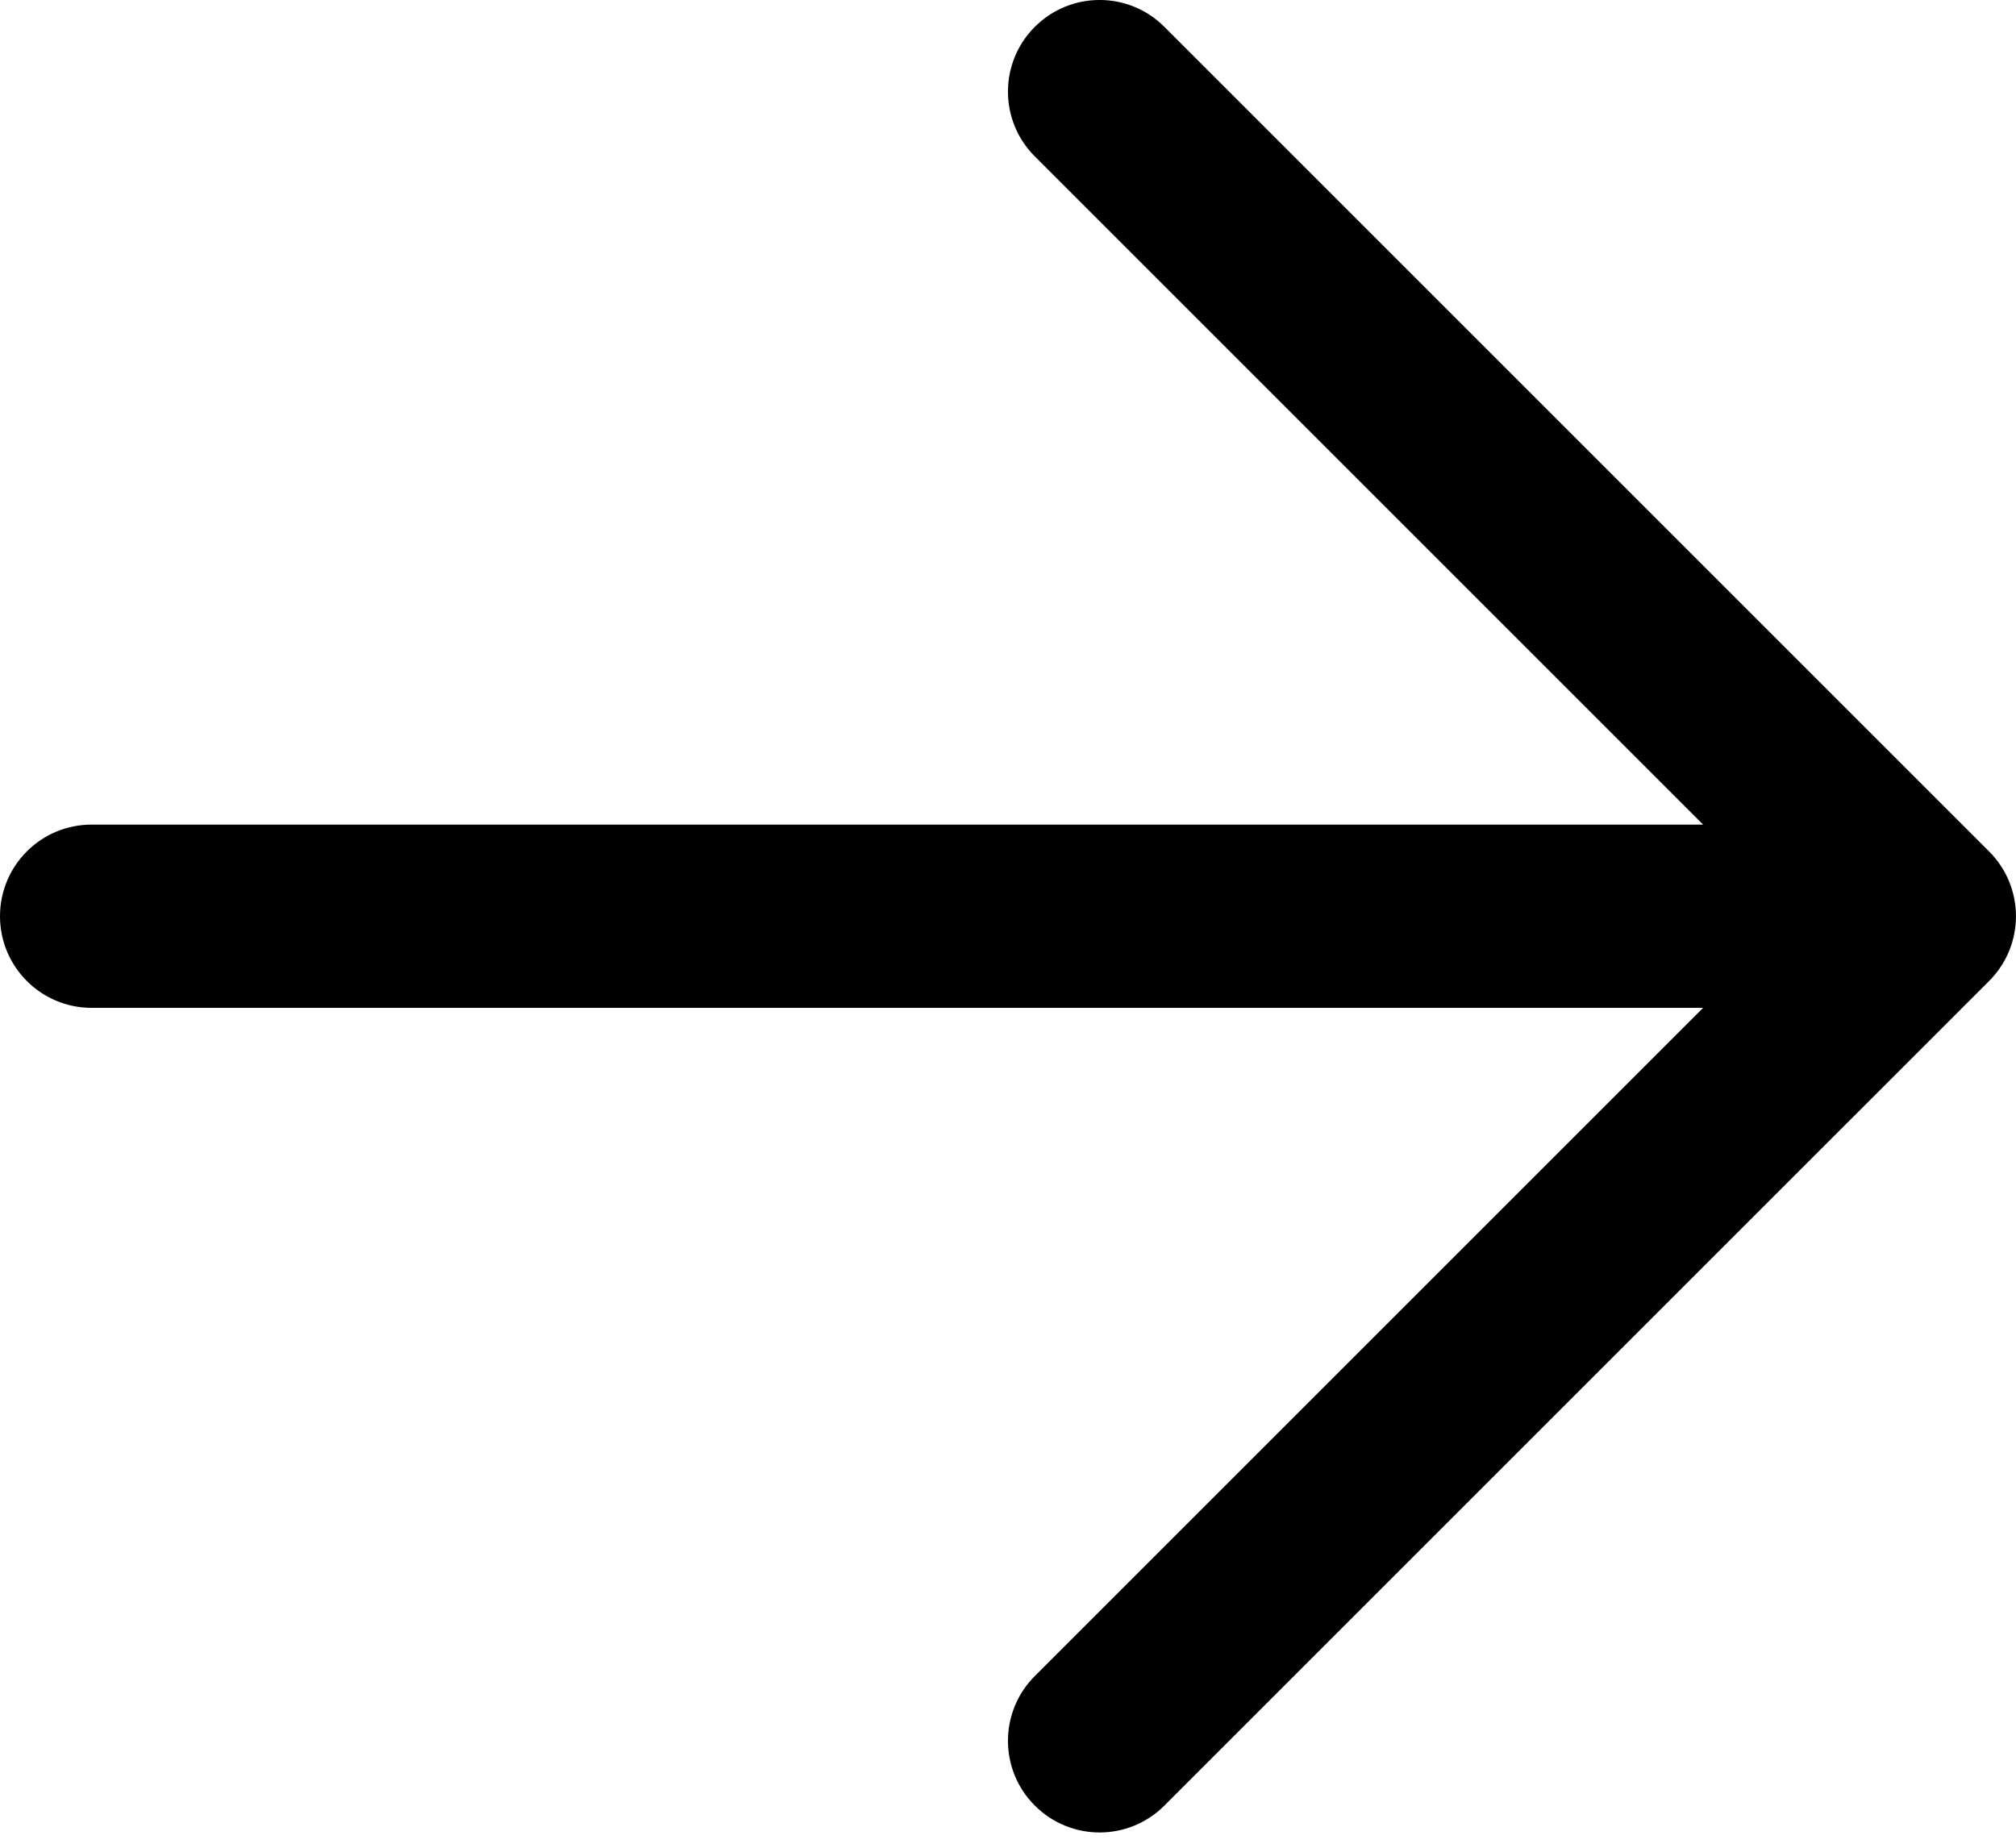
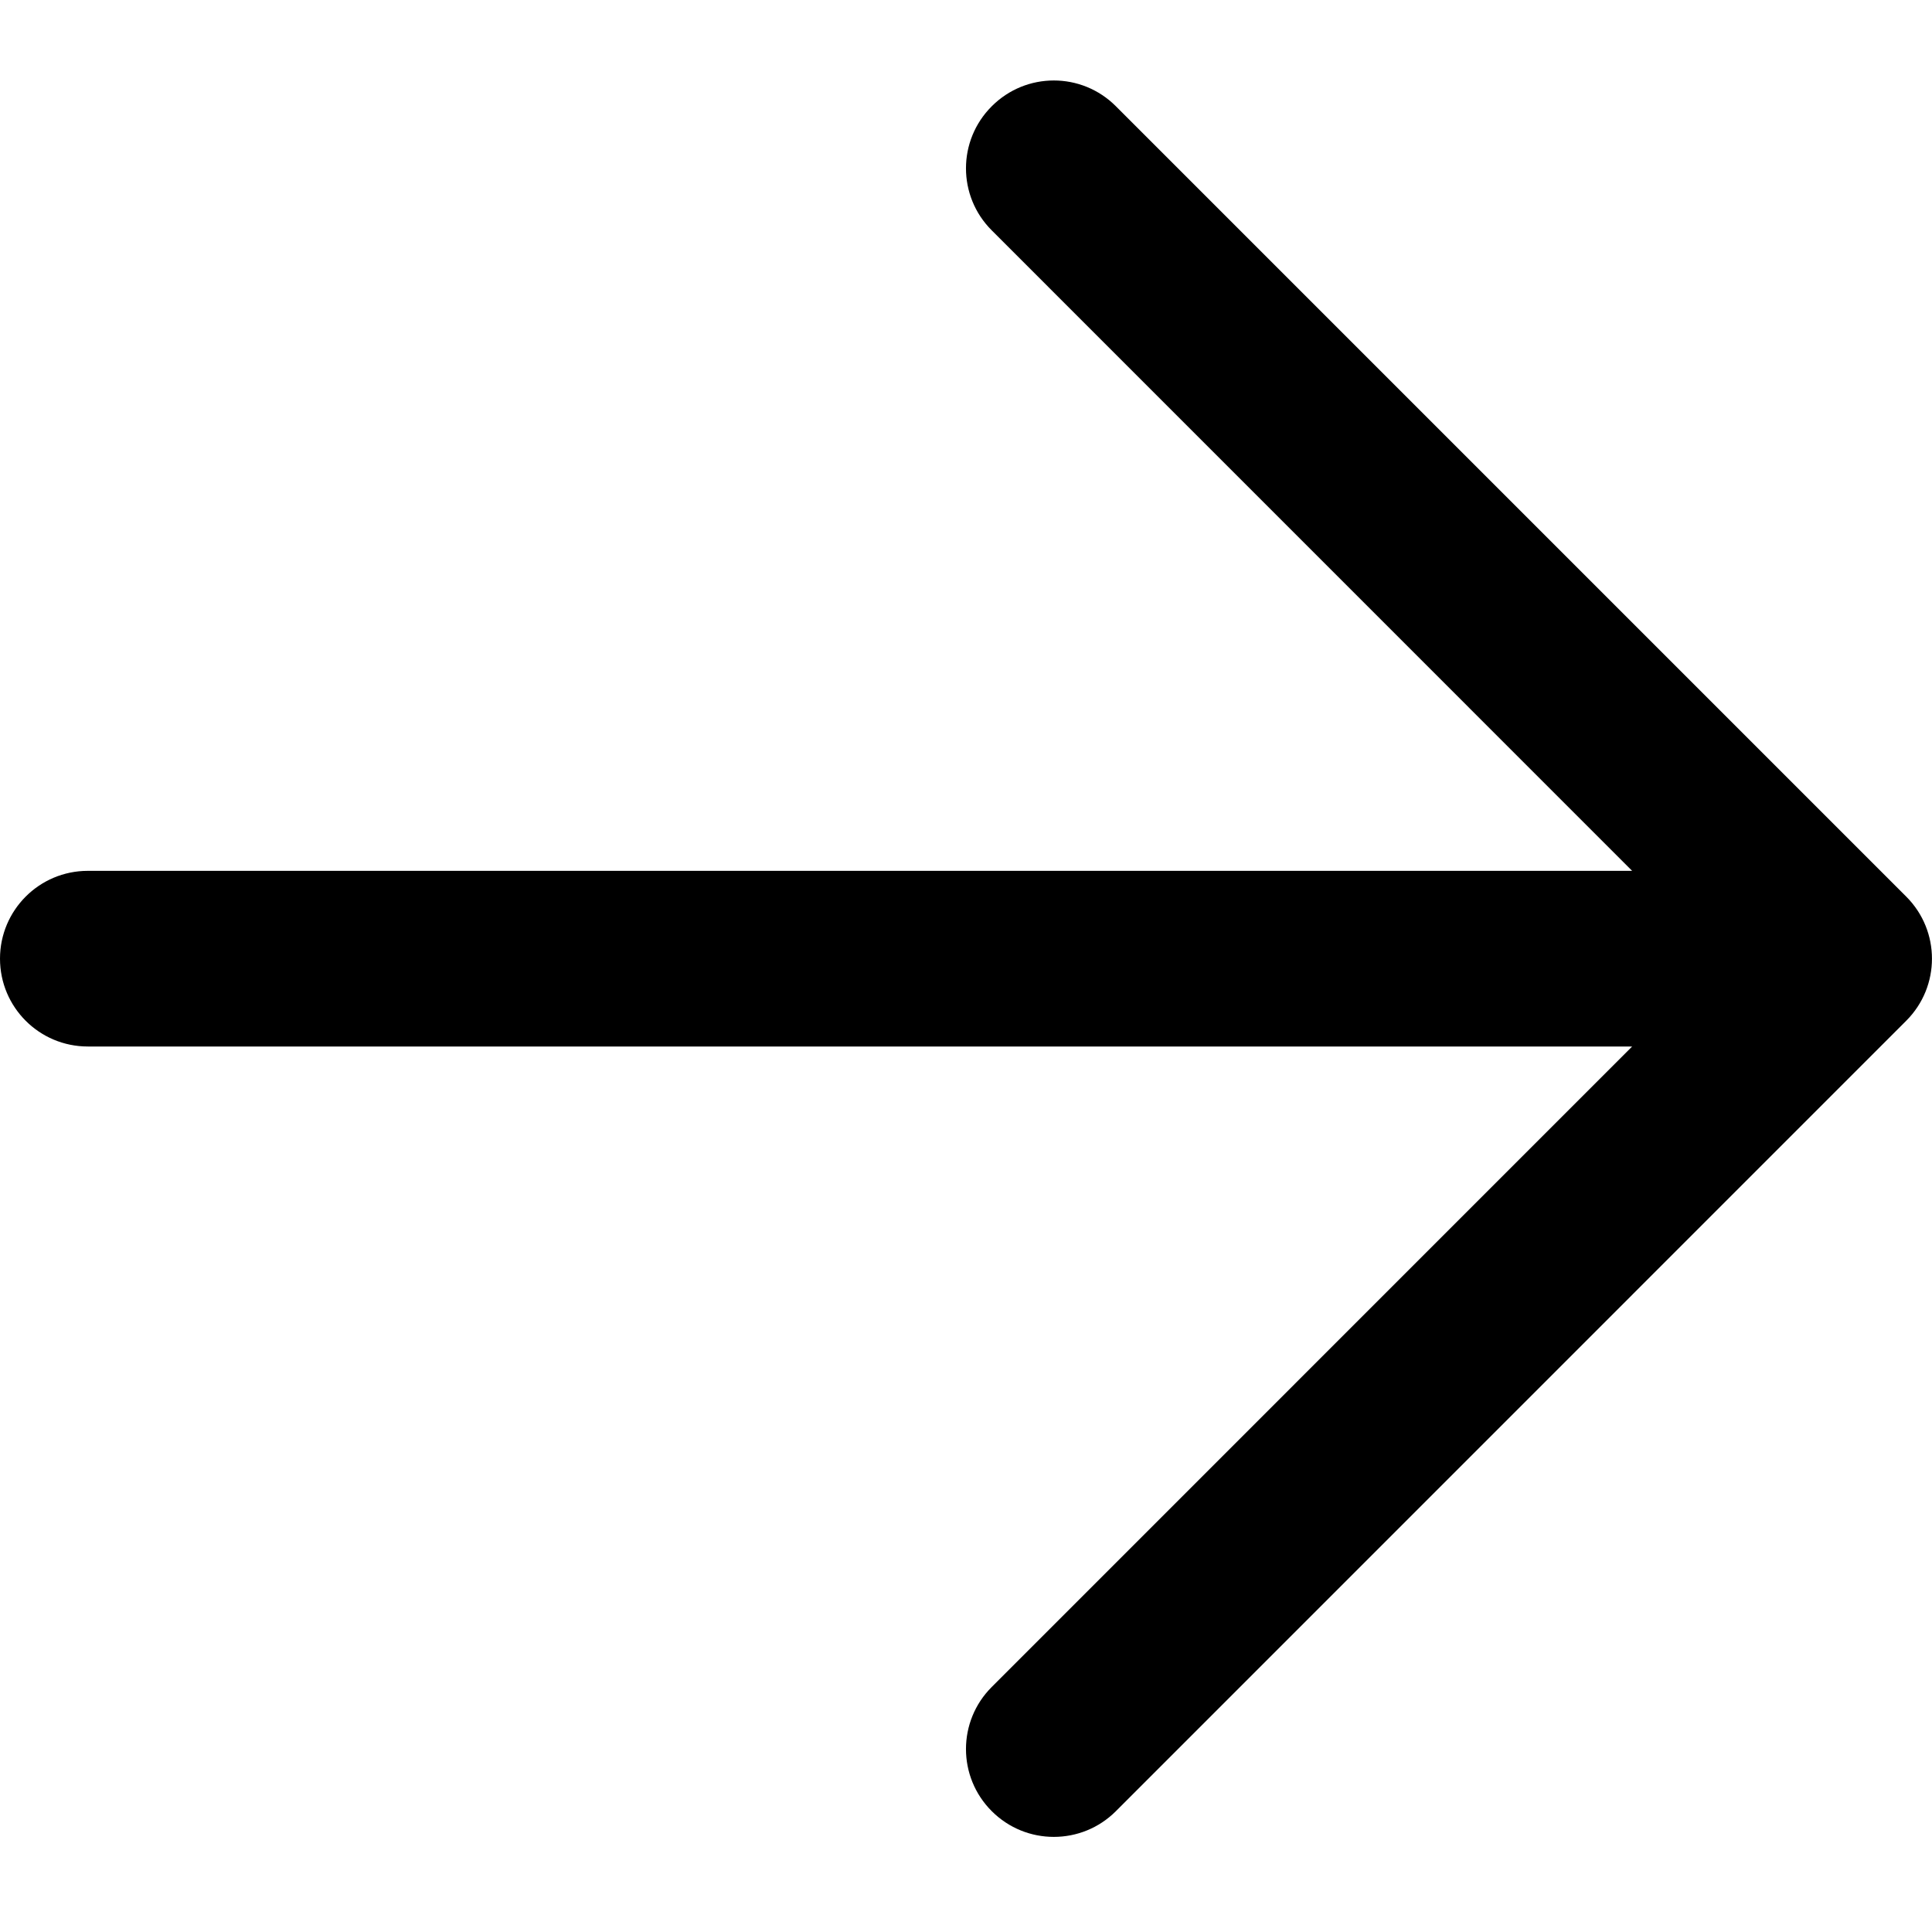
- <svg xmlns="http://www.w3.org/2000/svg" viewBox="0 0 24 22">
-   <path id="arrow" fill-rule="evenodd" clip-rule="evenodd" d="M23.68 10.138C24.106 10.564 24.106 11.254 23.68 11.68L13.862 21.498C13.436 21.925 12.745 21.925 12.319 21.498C11.893 21.073 11.893 20.382 12.319 19.956L20.275 12H1.091C0.488 12 -2.63357e-08 11.511 0 10.909C2.63357e-08 10.306 0.488 9.818 1.091 9.818H20.275L12.319 1.862C11.893 1.436 11.893 0.746 12.319 0.32C12.745 -0.107 13.436 -0.107 13.862 0.32L23.68 10.138Z" />
+ <svg xmlns="http://www.w3.org/2000/svg" width="100%" height="100%" viewBox="0 0 24 24" version="1.1" xml:space="preserve" style="fill-rule:evenodd;clip-rule:evenodd;stroke-linejoin:round;stroke-miterlimit:2;">
+   <g id="arrow" transform="matrix(1,0,0,1,0,1)">
+     <path d="M23.68,10.138C24.106,10.564 24.106,11.254 23.68,11.68L13.862,21.499C13.436,21.925 12.746,21.925 12.32,21.499C11.893,21.073 11.893,20.382 12.32,19.956L20.275,12L1.091,12C0.488,12 -0,11.512 0,10.909C0,10.307 0.488,9.818 1.091,9.818L20.275,9.818L12.32,1.862C11.893,1.436 11.893,0.746 12.32,0.32C12.746,-0.107 13.436,-0.107 13.862,0.32L23.68,10.138Z" />
+   </g>
</svg>
